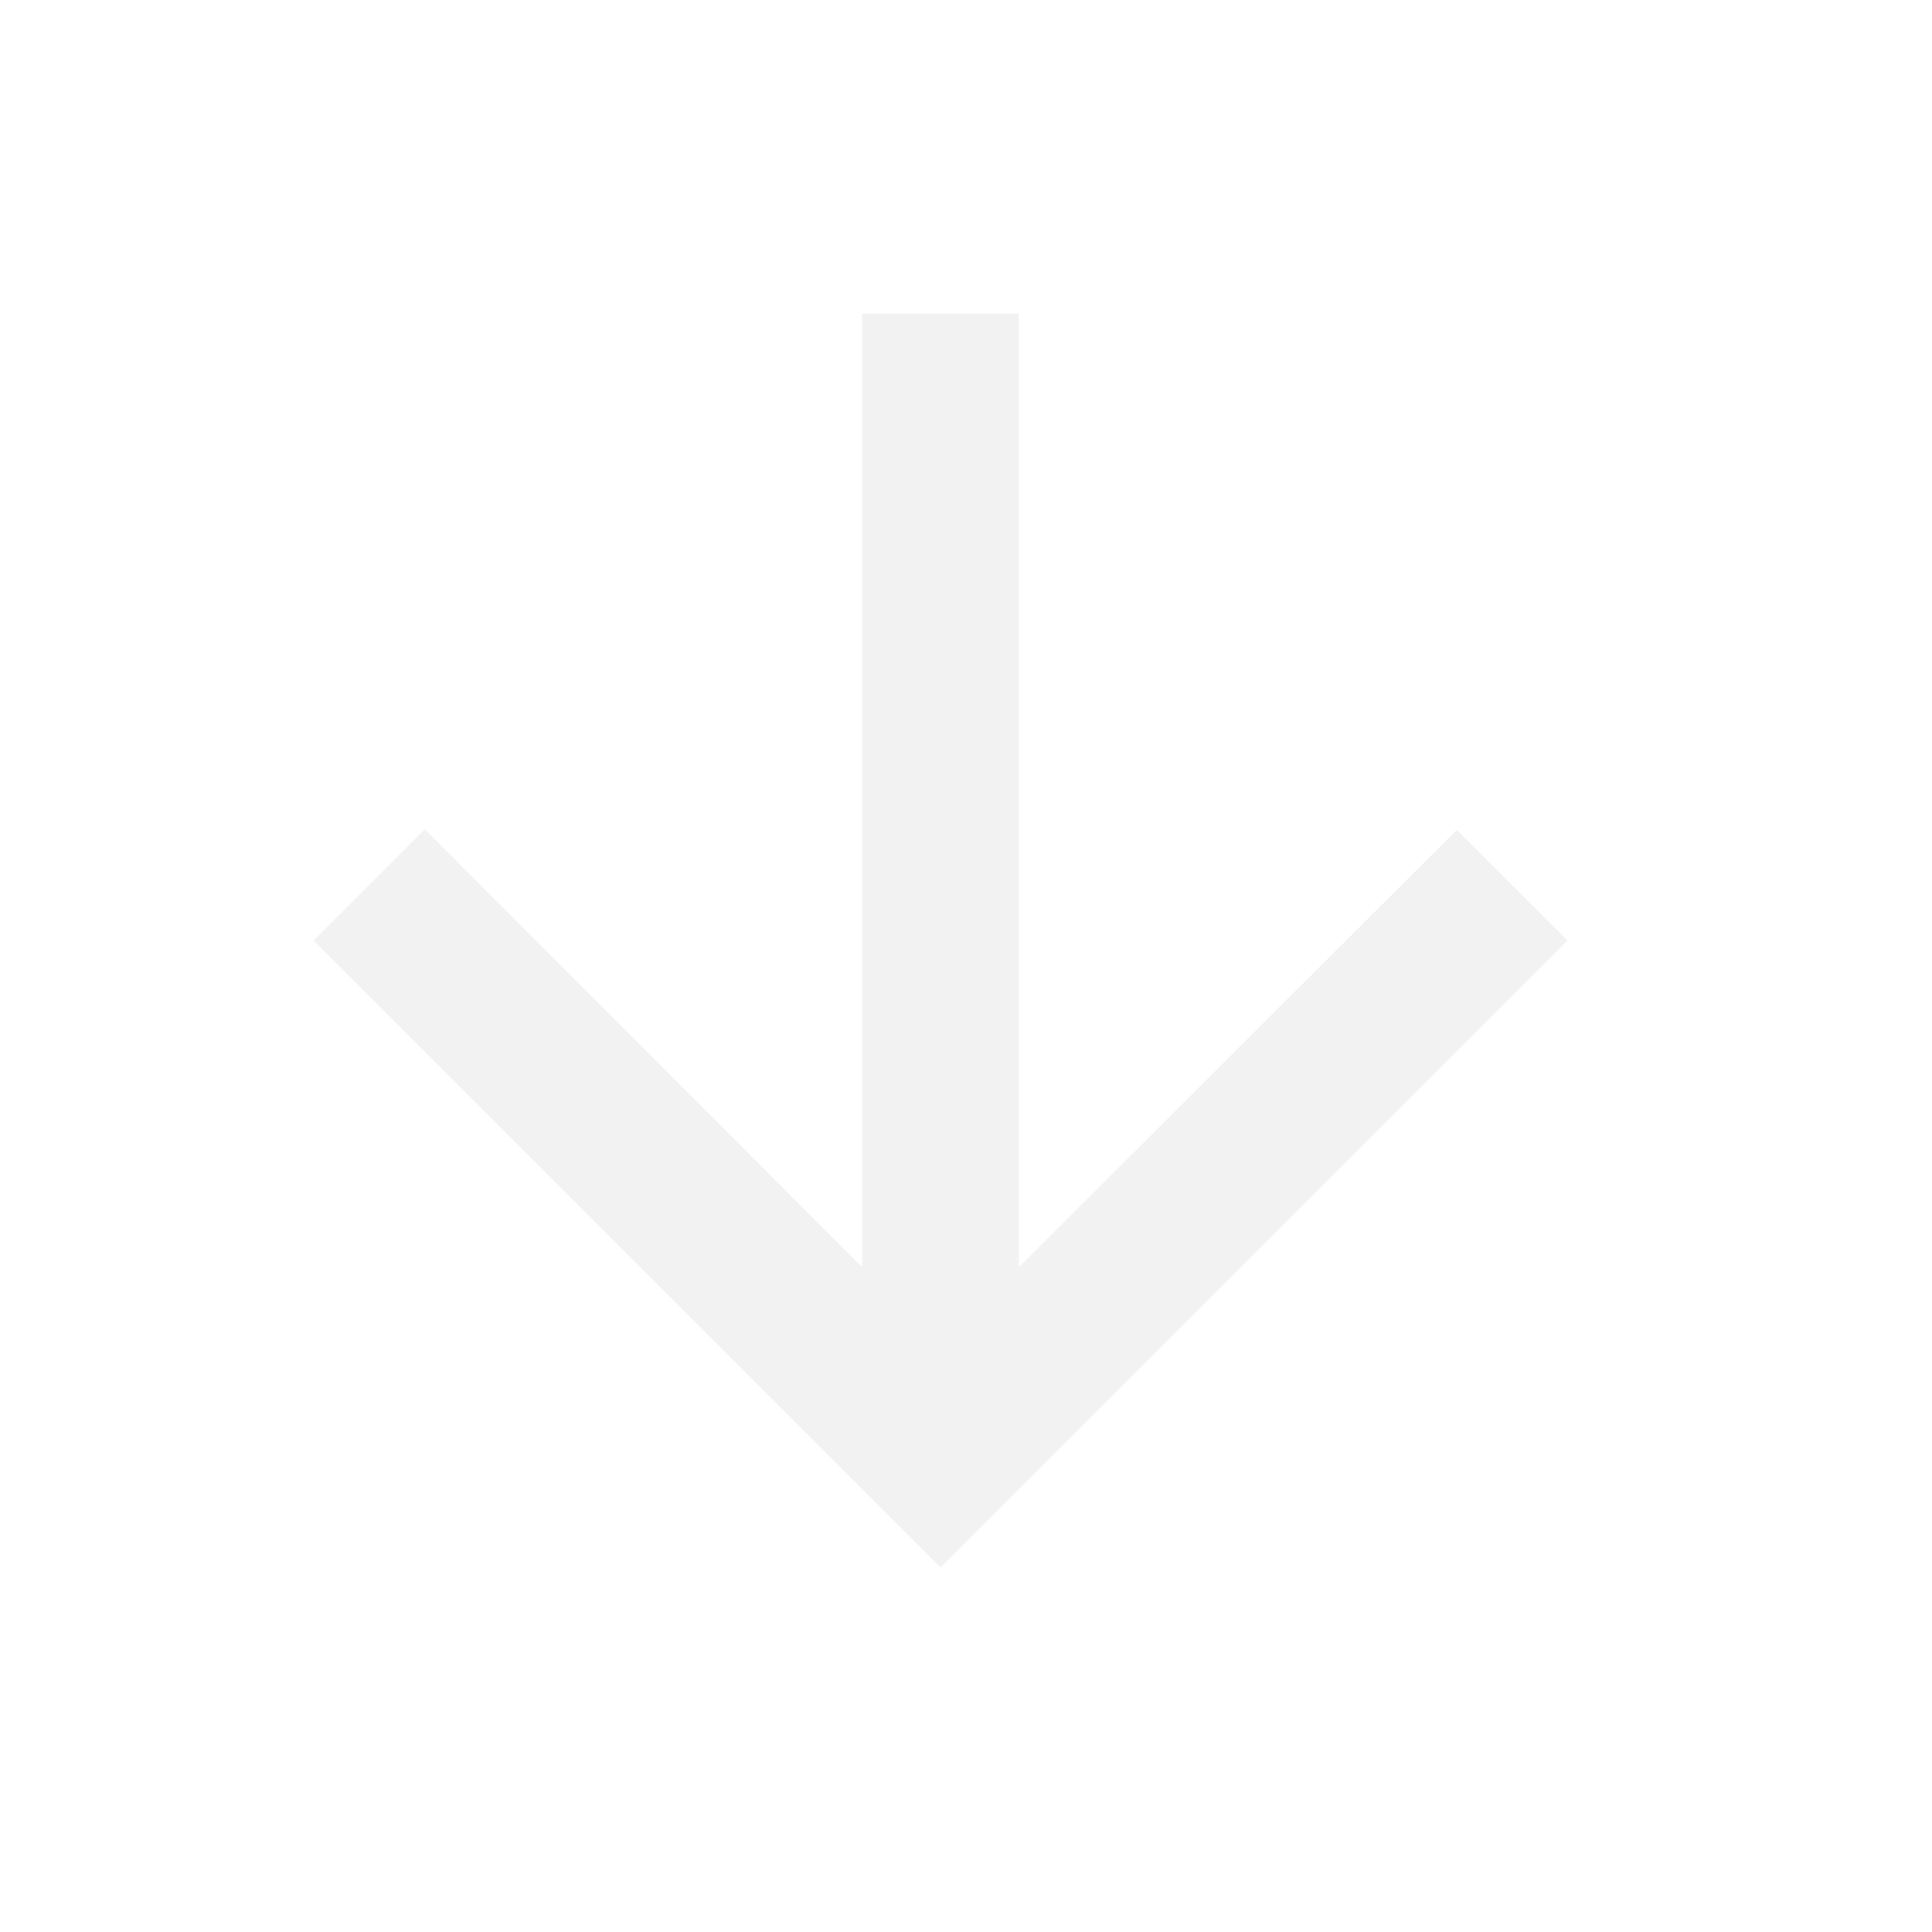
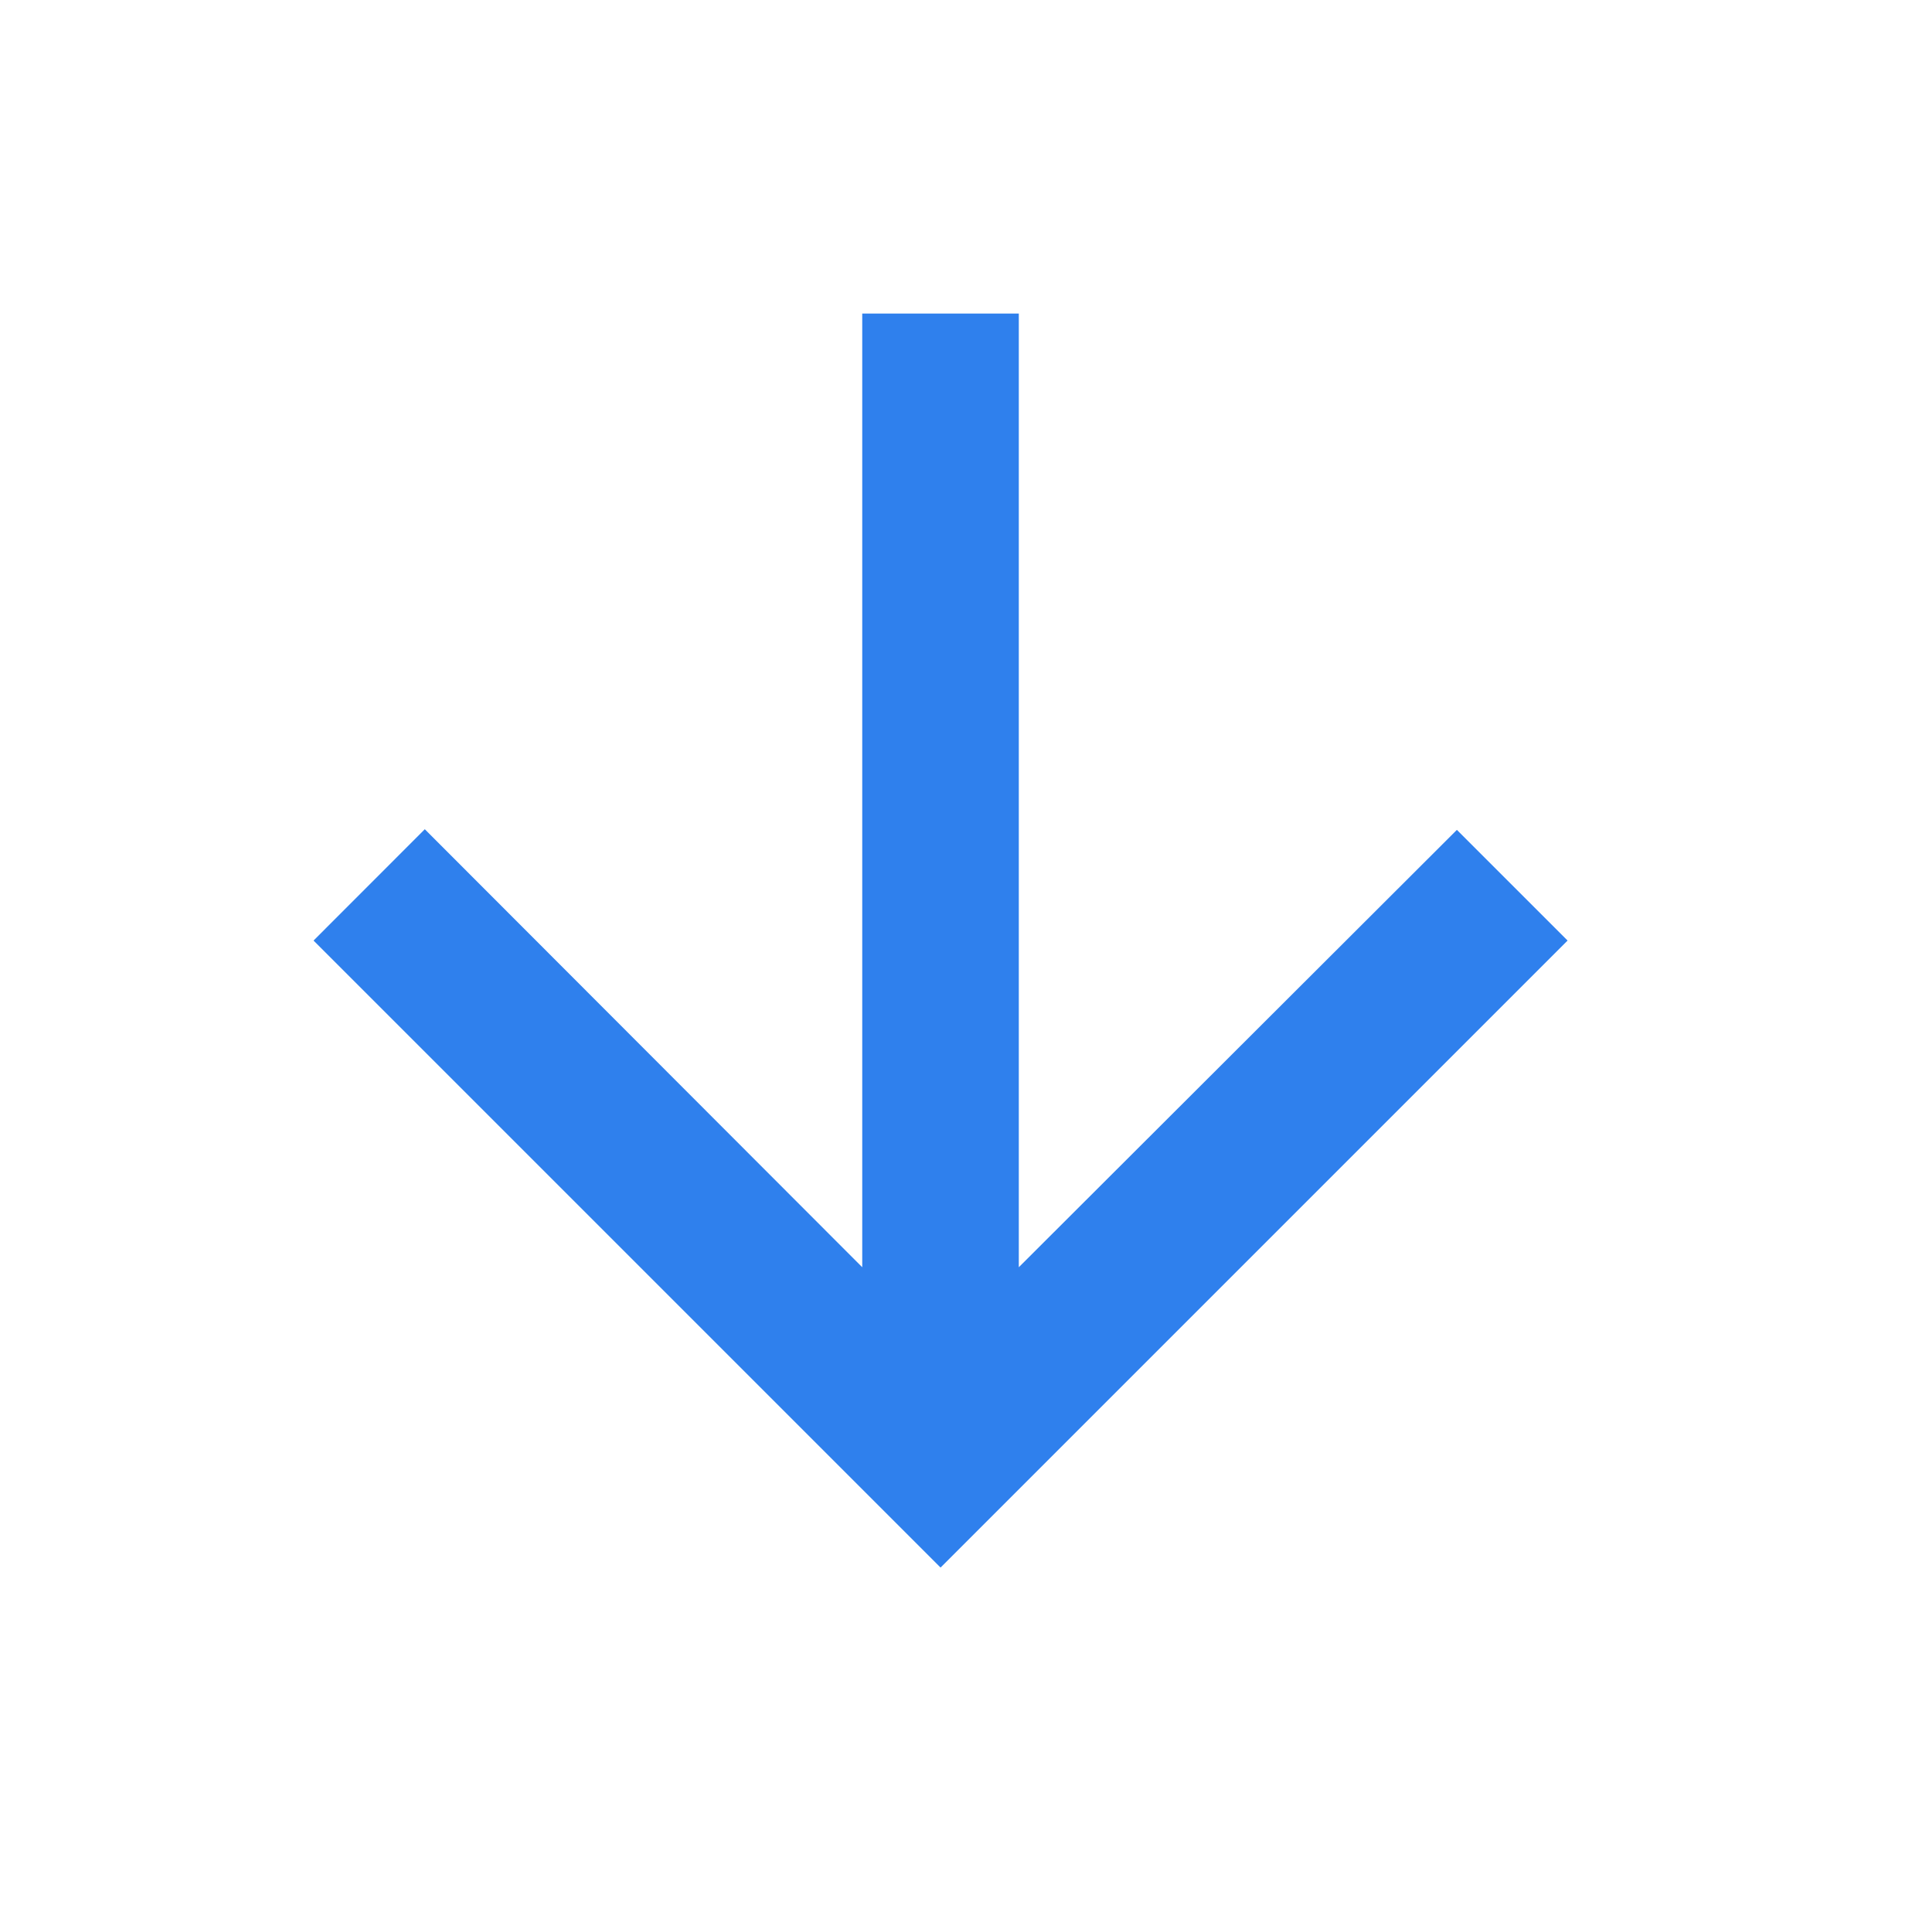
<svg xmlns="http://www.w3.org/2000/svg" width="24px" height="24px" viewBox="0 0 24 24" version="1.1">
  <g id="surface1">
-     <path style=" stroke:none;fill-rule:nonzero;fill:rgb(94.902%,94.902%,94.902%);fill-opacity:1;" d="M 19.473 11.684 L 18.098 10.309 L 12.656 15.742 L 12.656 3.895 L 10.711 3.895 L 10.711 15.742 L 5.277 10.301 L 3.895 11.684 L 11.684 19.473 Z M 19.473 11.684 " />
+     <path style=" stroke:none;fill-rule:nonzero;fill:#2f80ed;fill-opacity:1;" d="M 19.473 11.684 L 18.098 10.309 L 12.656 15.742 L 12.656 3.895 L 10.711 3.895 L 10.711 15.742 L 5.277 10.301 L 3.895 11.684 L 11.684 19.473 Z M 19.473 11.684 " />
  </g>
</svg>
